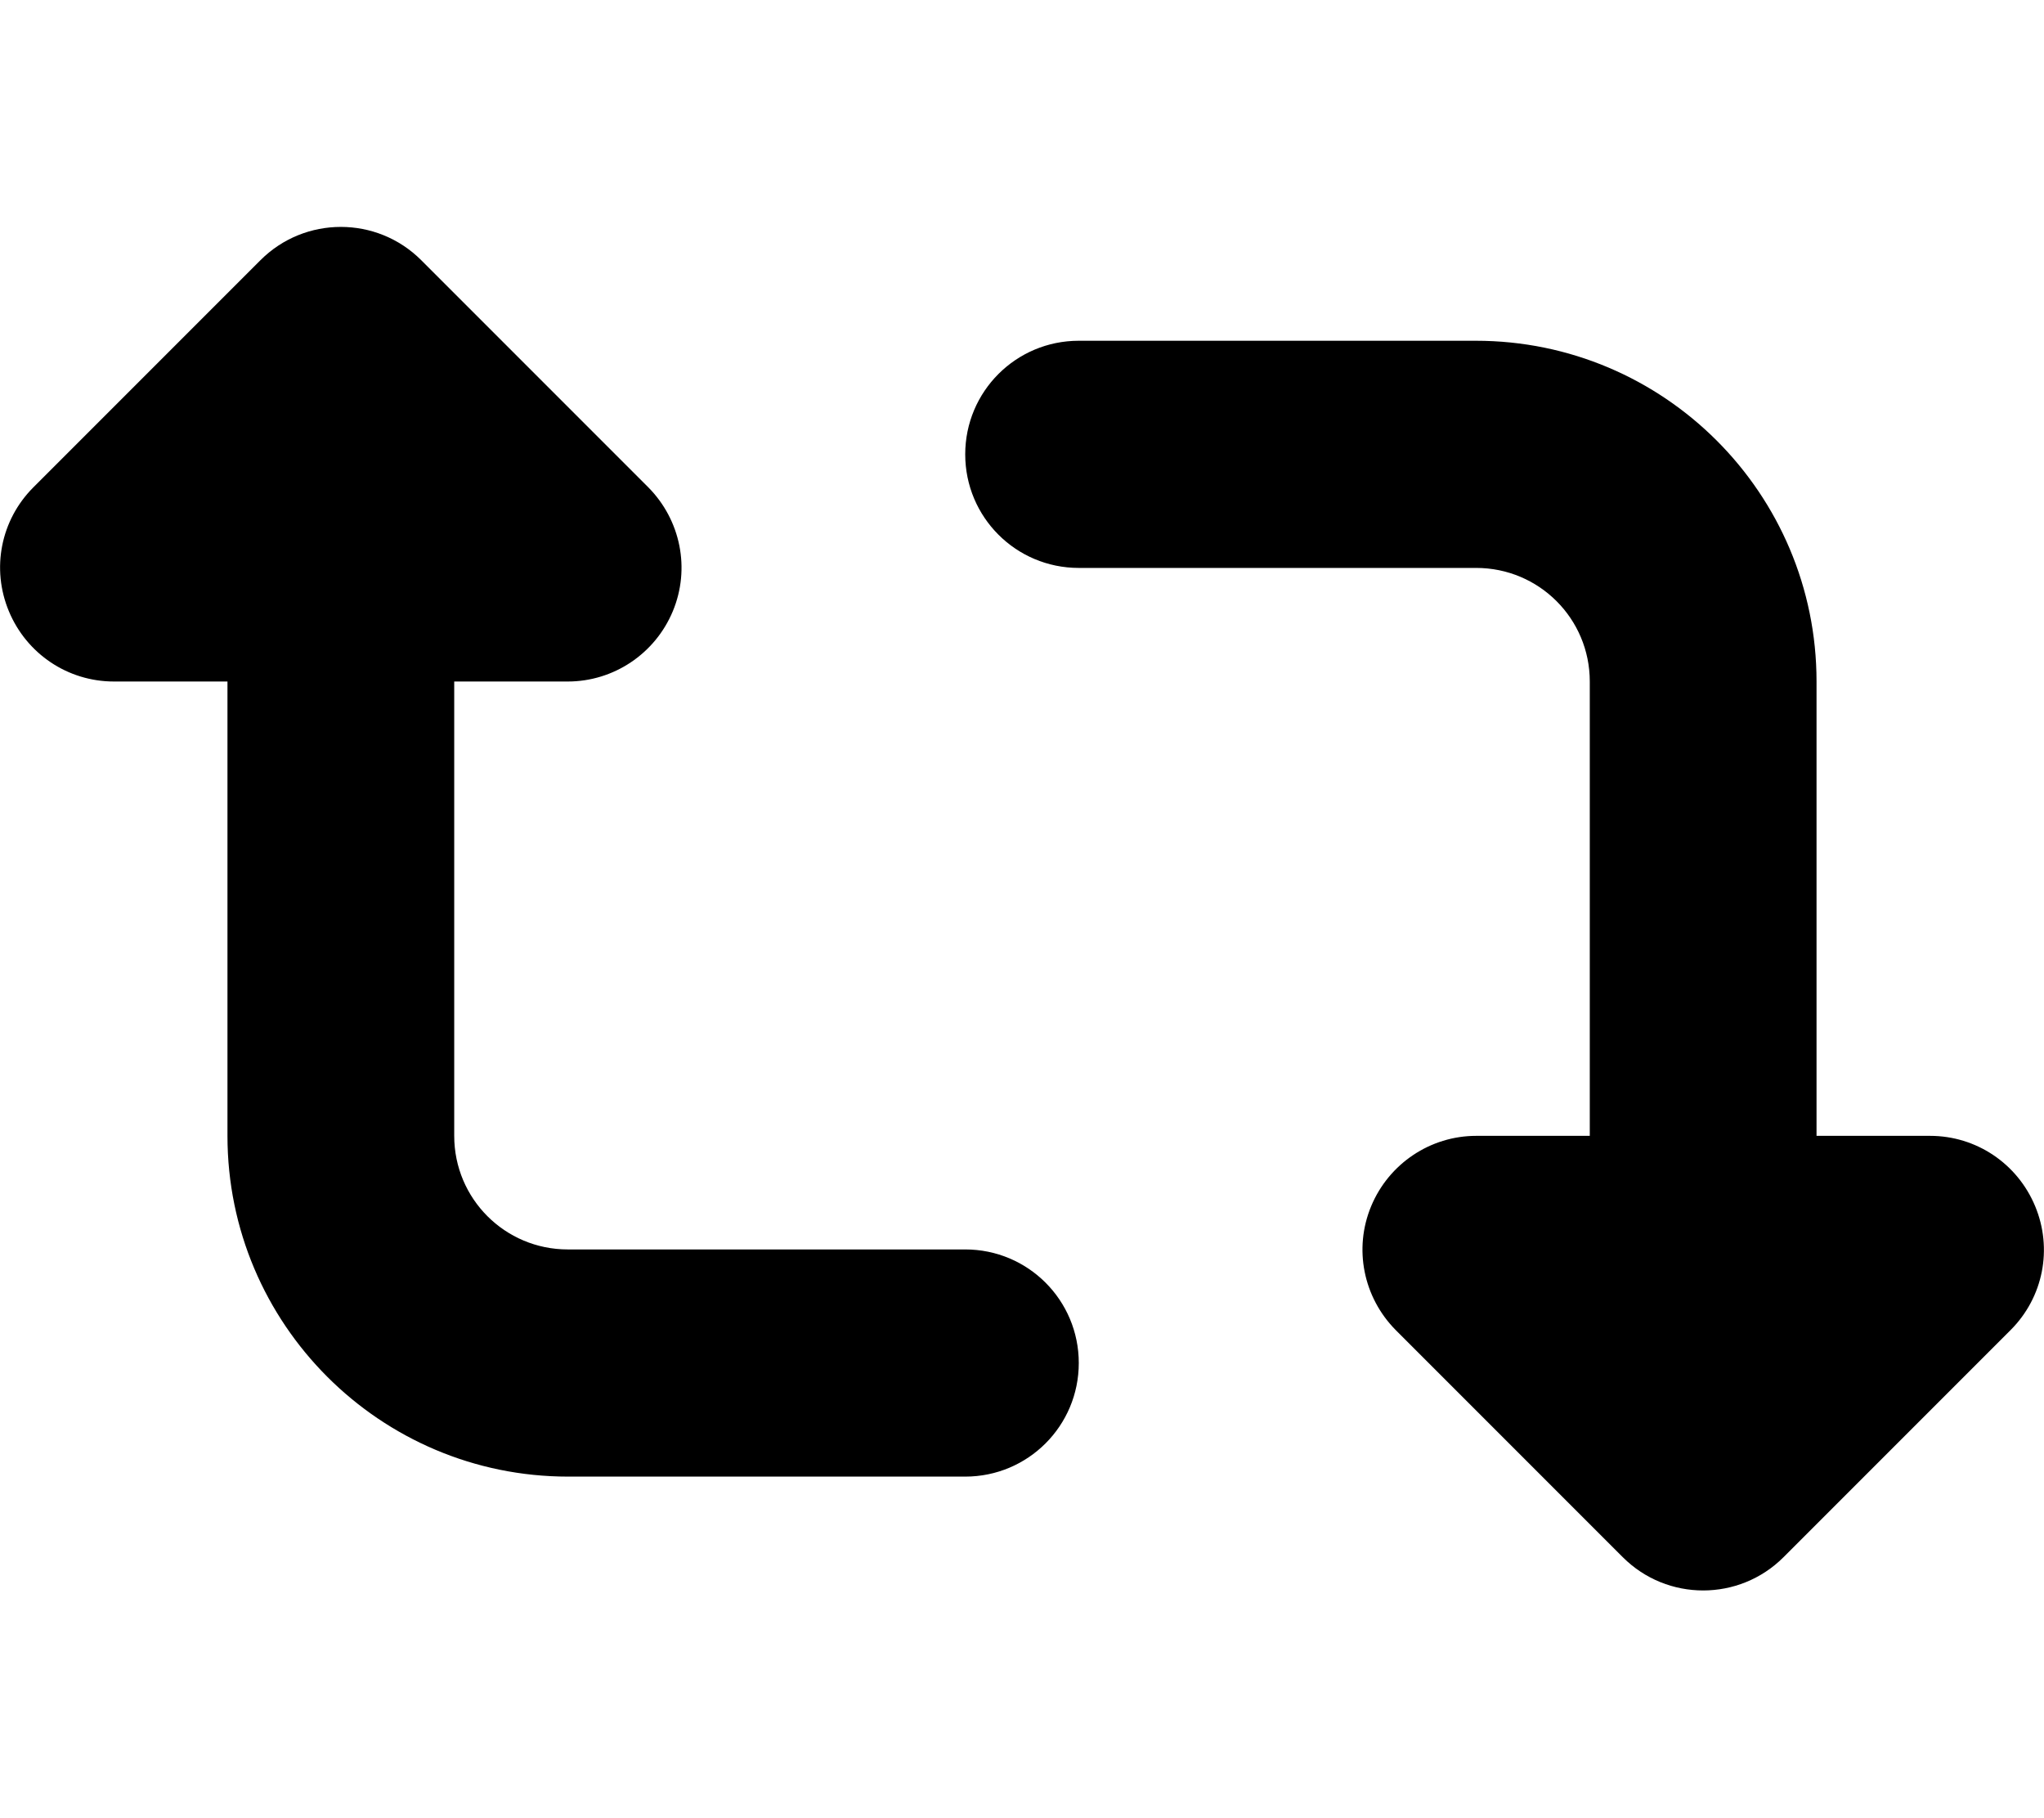
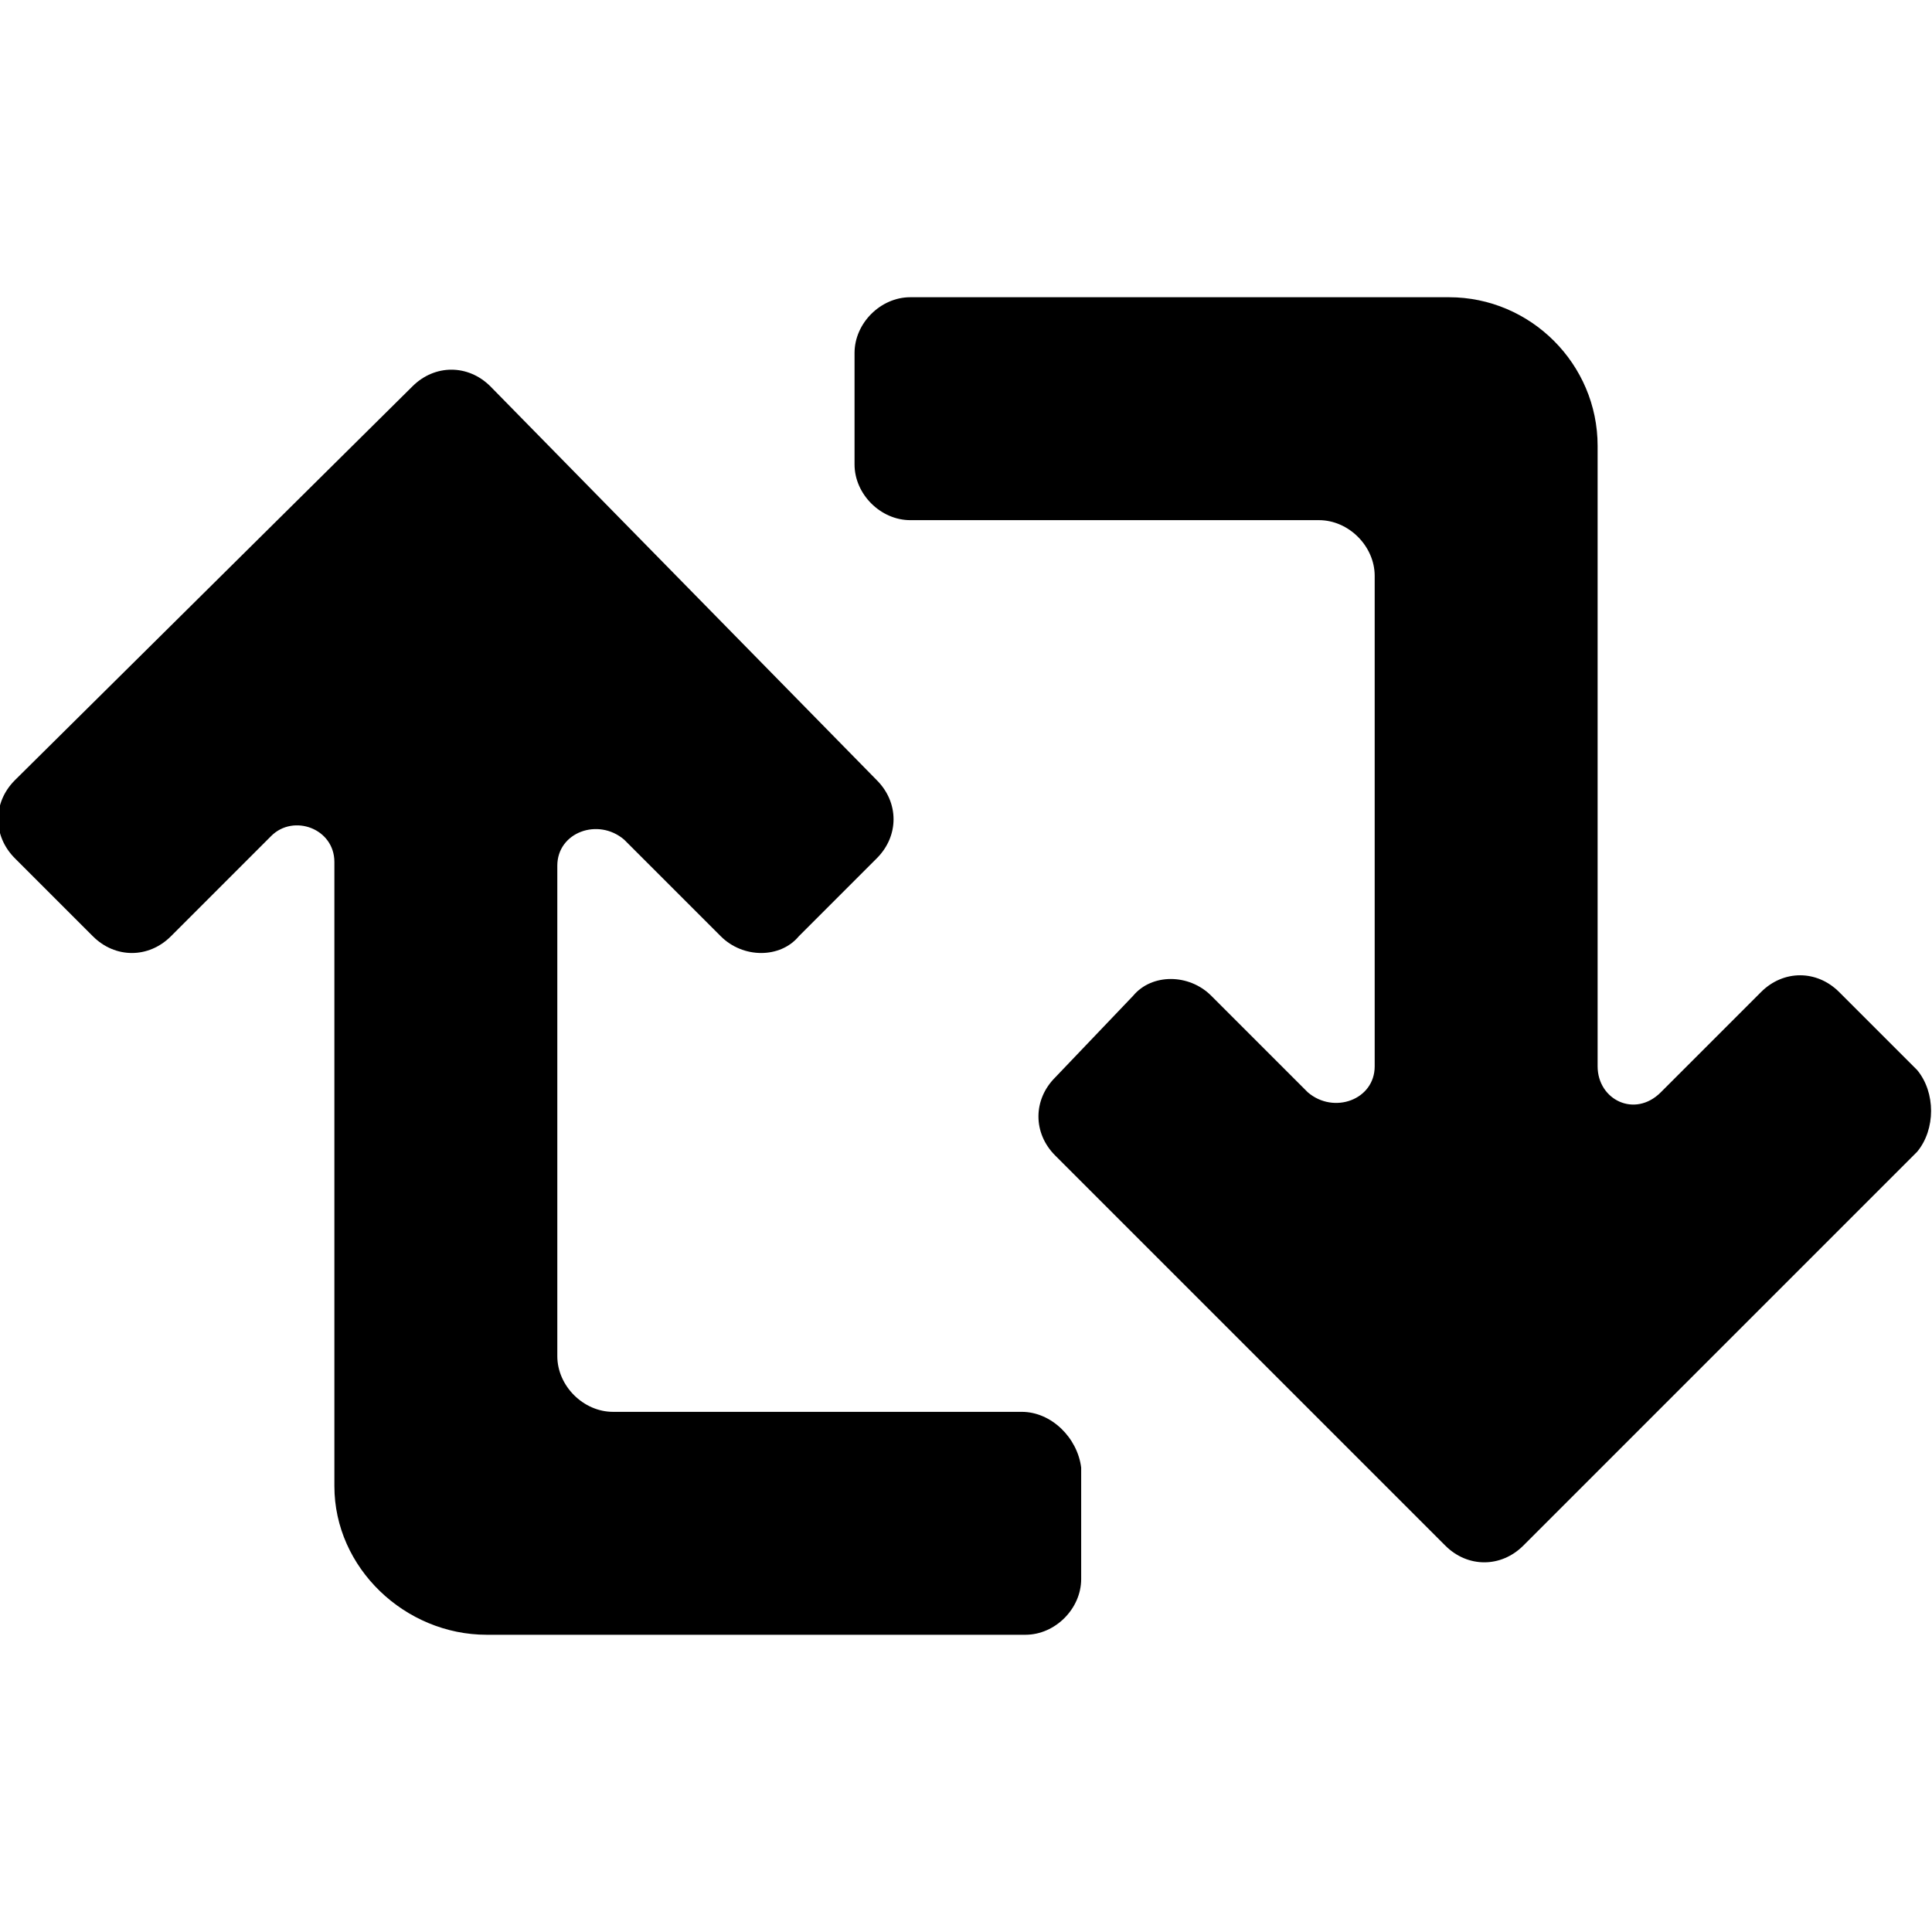
- <svg xmlns="http://www.w3.org/2000/svg" viewBox="0 0 576 512">
-   <path d="M272 416c17.7 0 32-14.3 32-32s-14.3-32-32-32H160c-17.7 0-32-14.3-32-32V192h32c12.9 0 24.6-7.8 29.6-19.8s2.2-25.7-6.9-34.9l-64-64c-12.5-12.5-32.8-12.5-45.3 0l-64 64c-9.2 9.2-11.9 22.9-6.9 34.9s16.6 19.8 29.6 19.8l32 0 0 128c0 53 43 96 96 96H272zM304 96c-17.7 0-32 14.3-32 32s14.3 32 32 32l112 0c17.7 0 32 14.3 32 32l0 128H416c-12.9 0-24.6 7.8-29.6 19.8s-2.2 25.7 6.9 34.9l64 64c12.5 12.5 32.8 12.5 45.3 0l64-64c9.2-9.2 11.9-22.9 6.9-34.9s-16.6-19.8-29.6-19.8l-32 0V192c0-53-43-96-96-96L304 96z" />
+ <svg xmlns="http://www.w3.org/2000/svg" viewBox="0 0 1024 1024" version="1.1">
+   <path d="M1016.123 567.138l-41.354-41.354c-11.815-11.815-29.538-11.815-41.354 0l-53.169 53.169c-13.785 13.785-33.477 3.938-33.477-13.785V236.308c0-43.323-35.446-78.769-78.769-78.769H482.462c-15.754 0-29.538 13.785-29.538 29.538v59.077c0 15.754 13.785 29.538 29.538 29.538h216.615c15.754 0 29.538 13.785 29.538 29.538v259.938c0 17.723-21.662 25.6-35.446 13.785l-51.2-51.2c-11.815-11.815-31.508-11.815-41.354 0L559.262 571.077c-11.815 11.815-11.815 29.538 0 41.354l206.769 206.769c11.815 11.815 29.538 11.815 41.354 0L1016.123 610.462c9.846-11.815 9.846-31.508 0-43.323zM541.538 748.308h-216.615c-15.754 0-29.538-13.785-29.538-29.538V458.831c0-17.723 21.662-25.6 35.446-13.785l51.2 51.2c11.815 11.815 31.508 11.815 41.354 0l41.354-41.354c11.815-11.815 11.815-29.538 0-41.354L259.938 204.8c-11.815-11.815-29.538-11.815-41.354 0L7.877 413.538c-11.815 11.815-11.815 29.538 0 41.354l41.354 41.354c11.815 11.815 29.538 11.815 41.354 0l53.169-53.169c11.815-11.815 33.477-3.938 33.477 13.785V787.692c0 43.323 37.415 78.769 80.738 78.769h285.538c15.754 0 29.538-13.785 29.538-29.538v-59.077c-1.969-15.754-15.754-29.538-31.508-29.538z" />
</svg>
